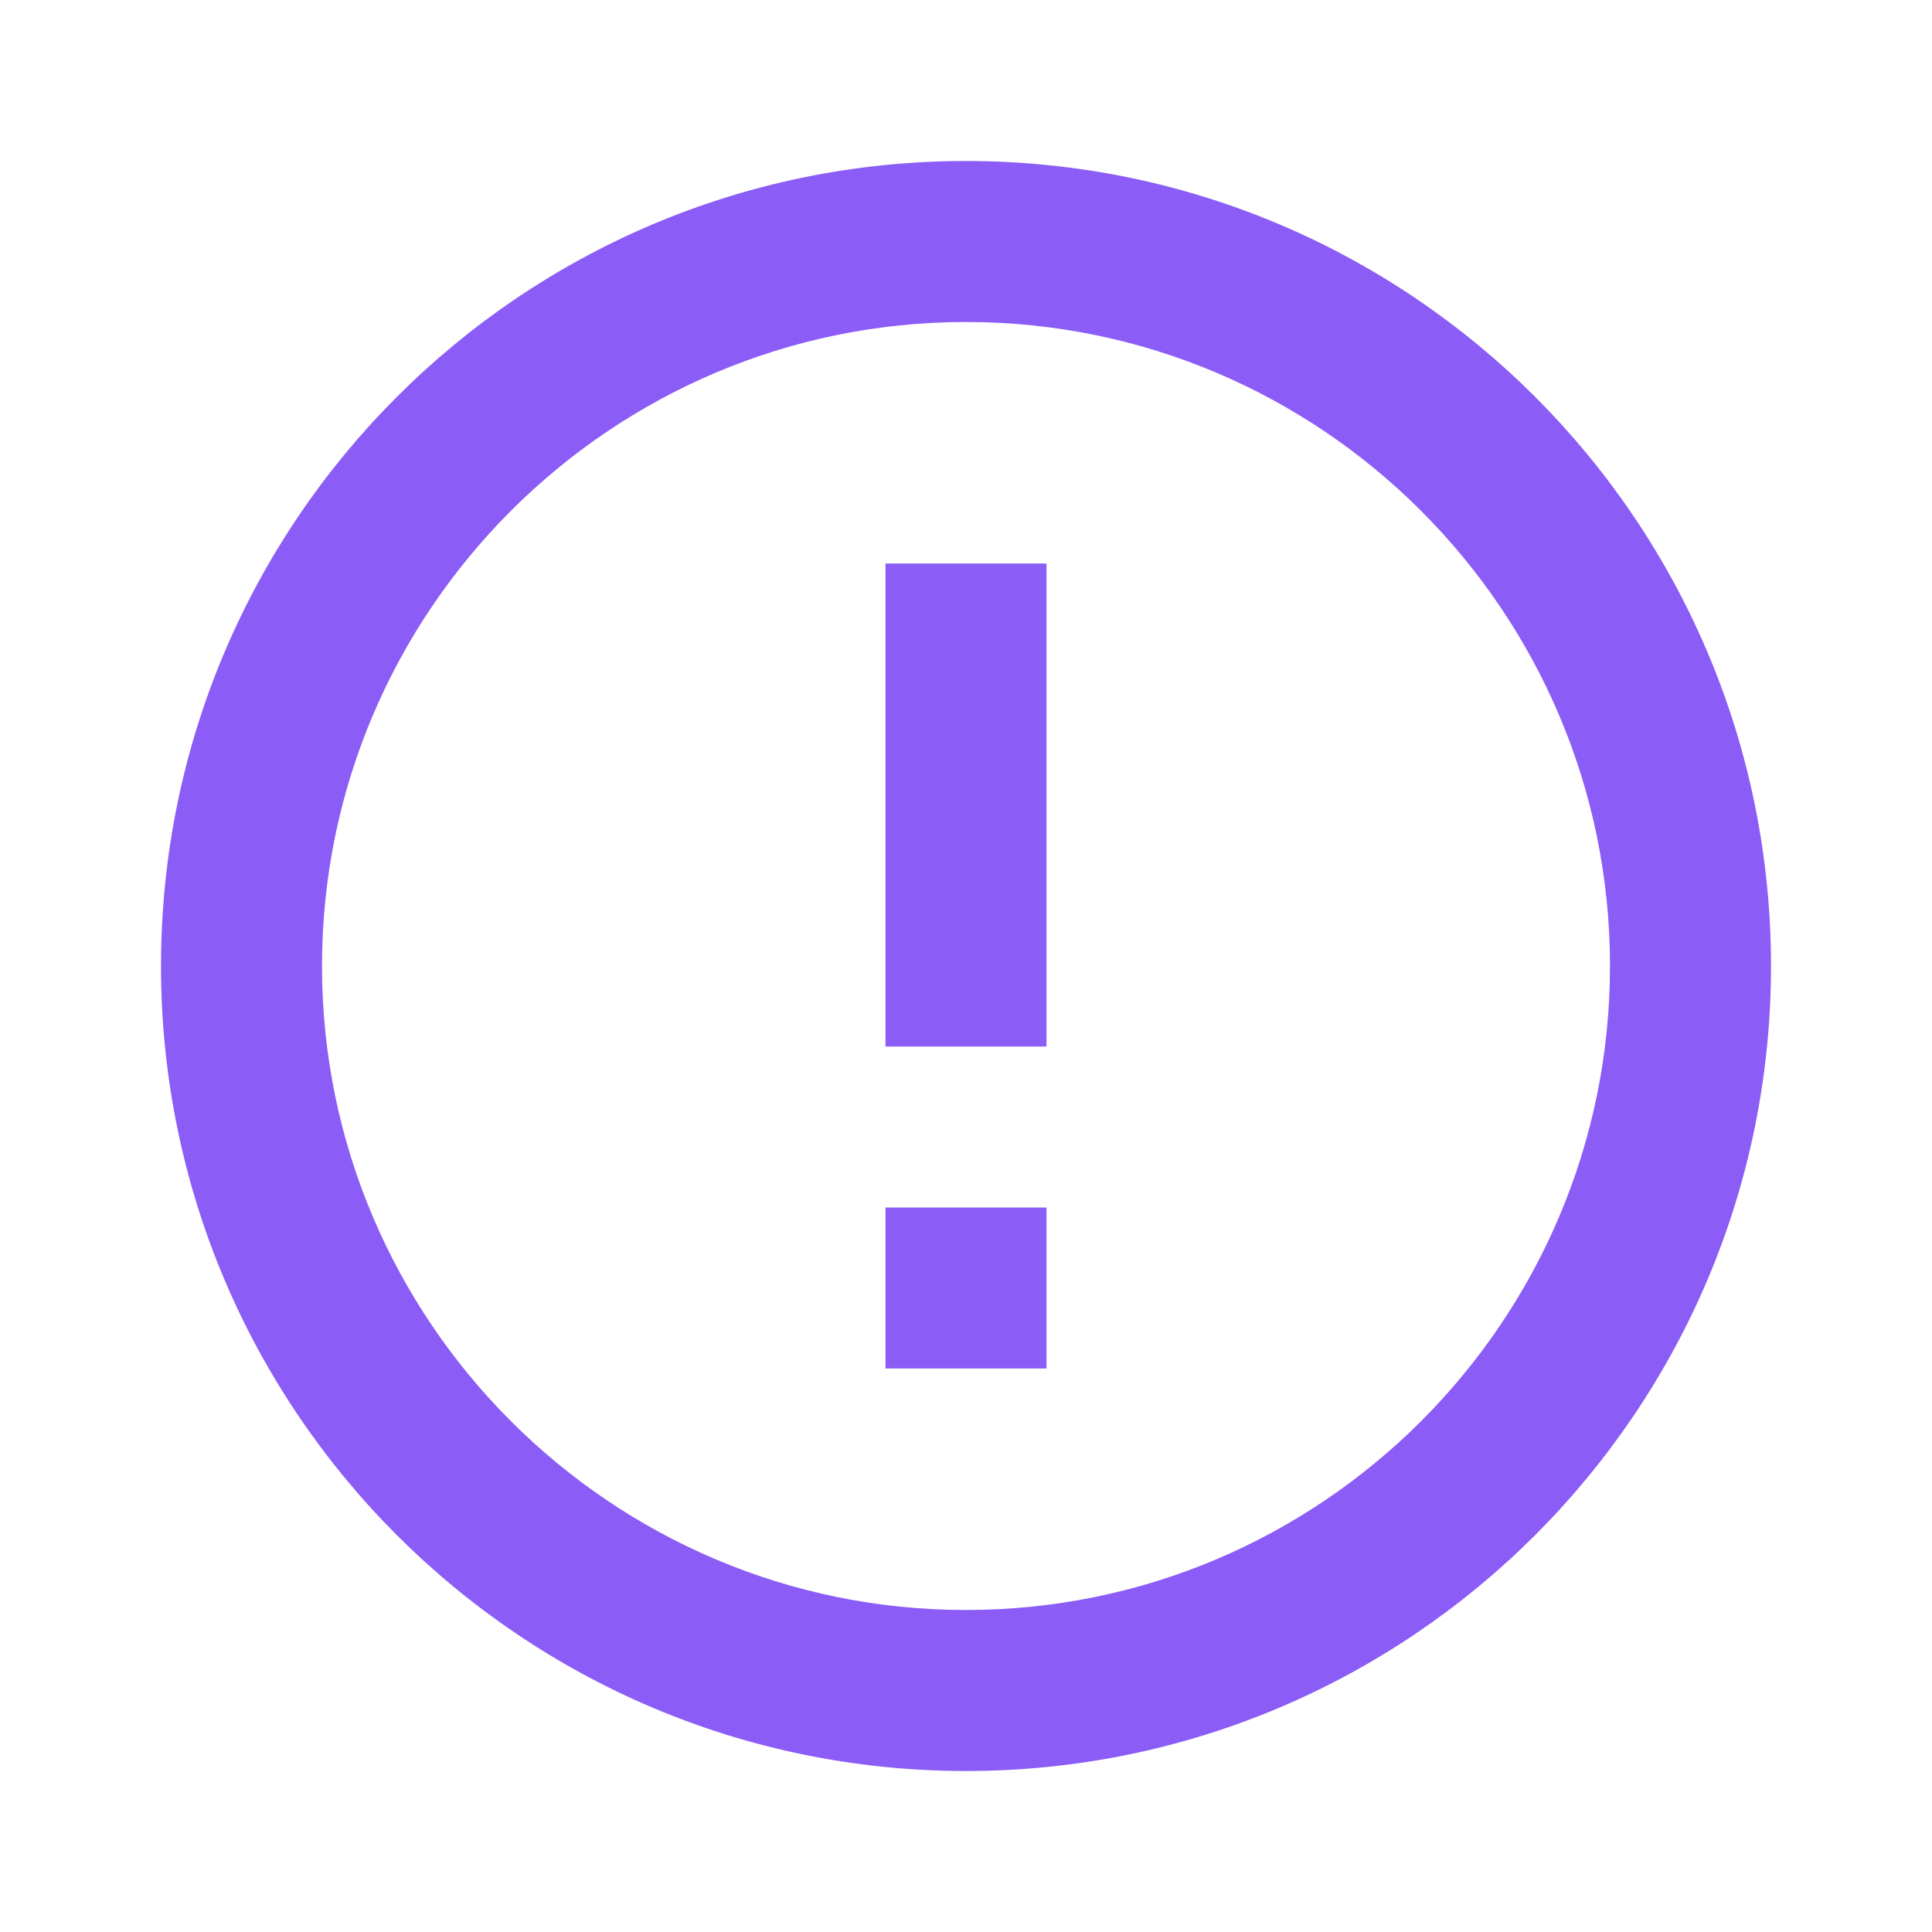
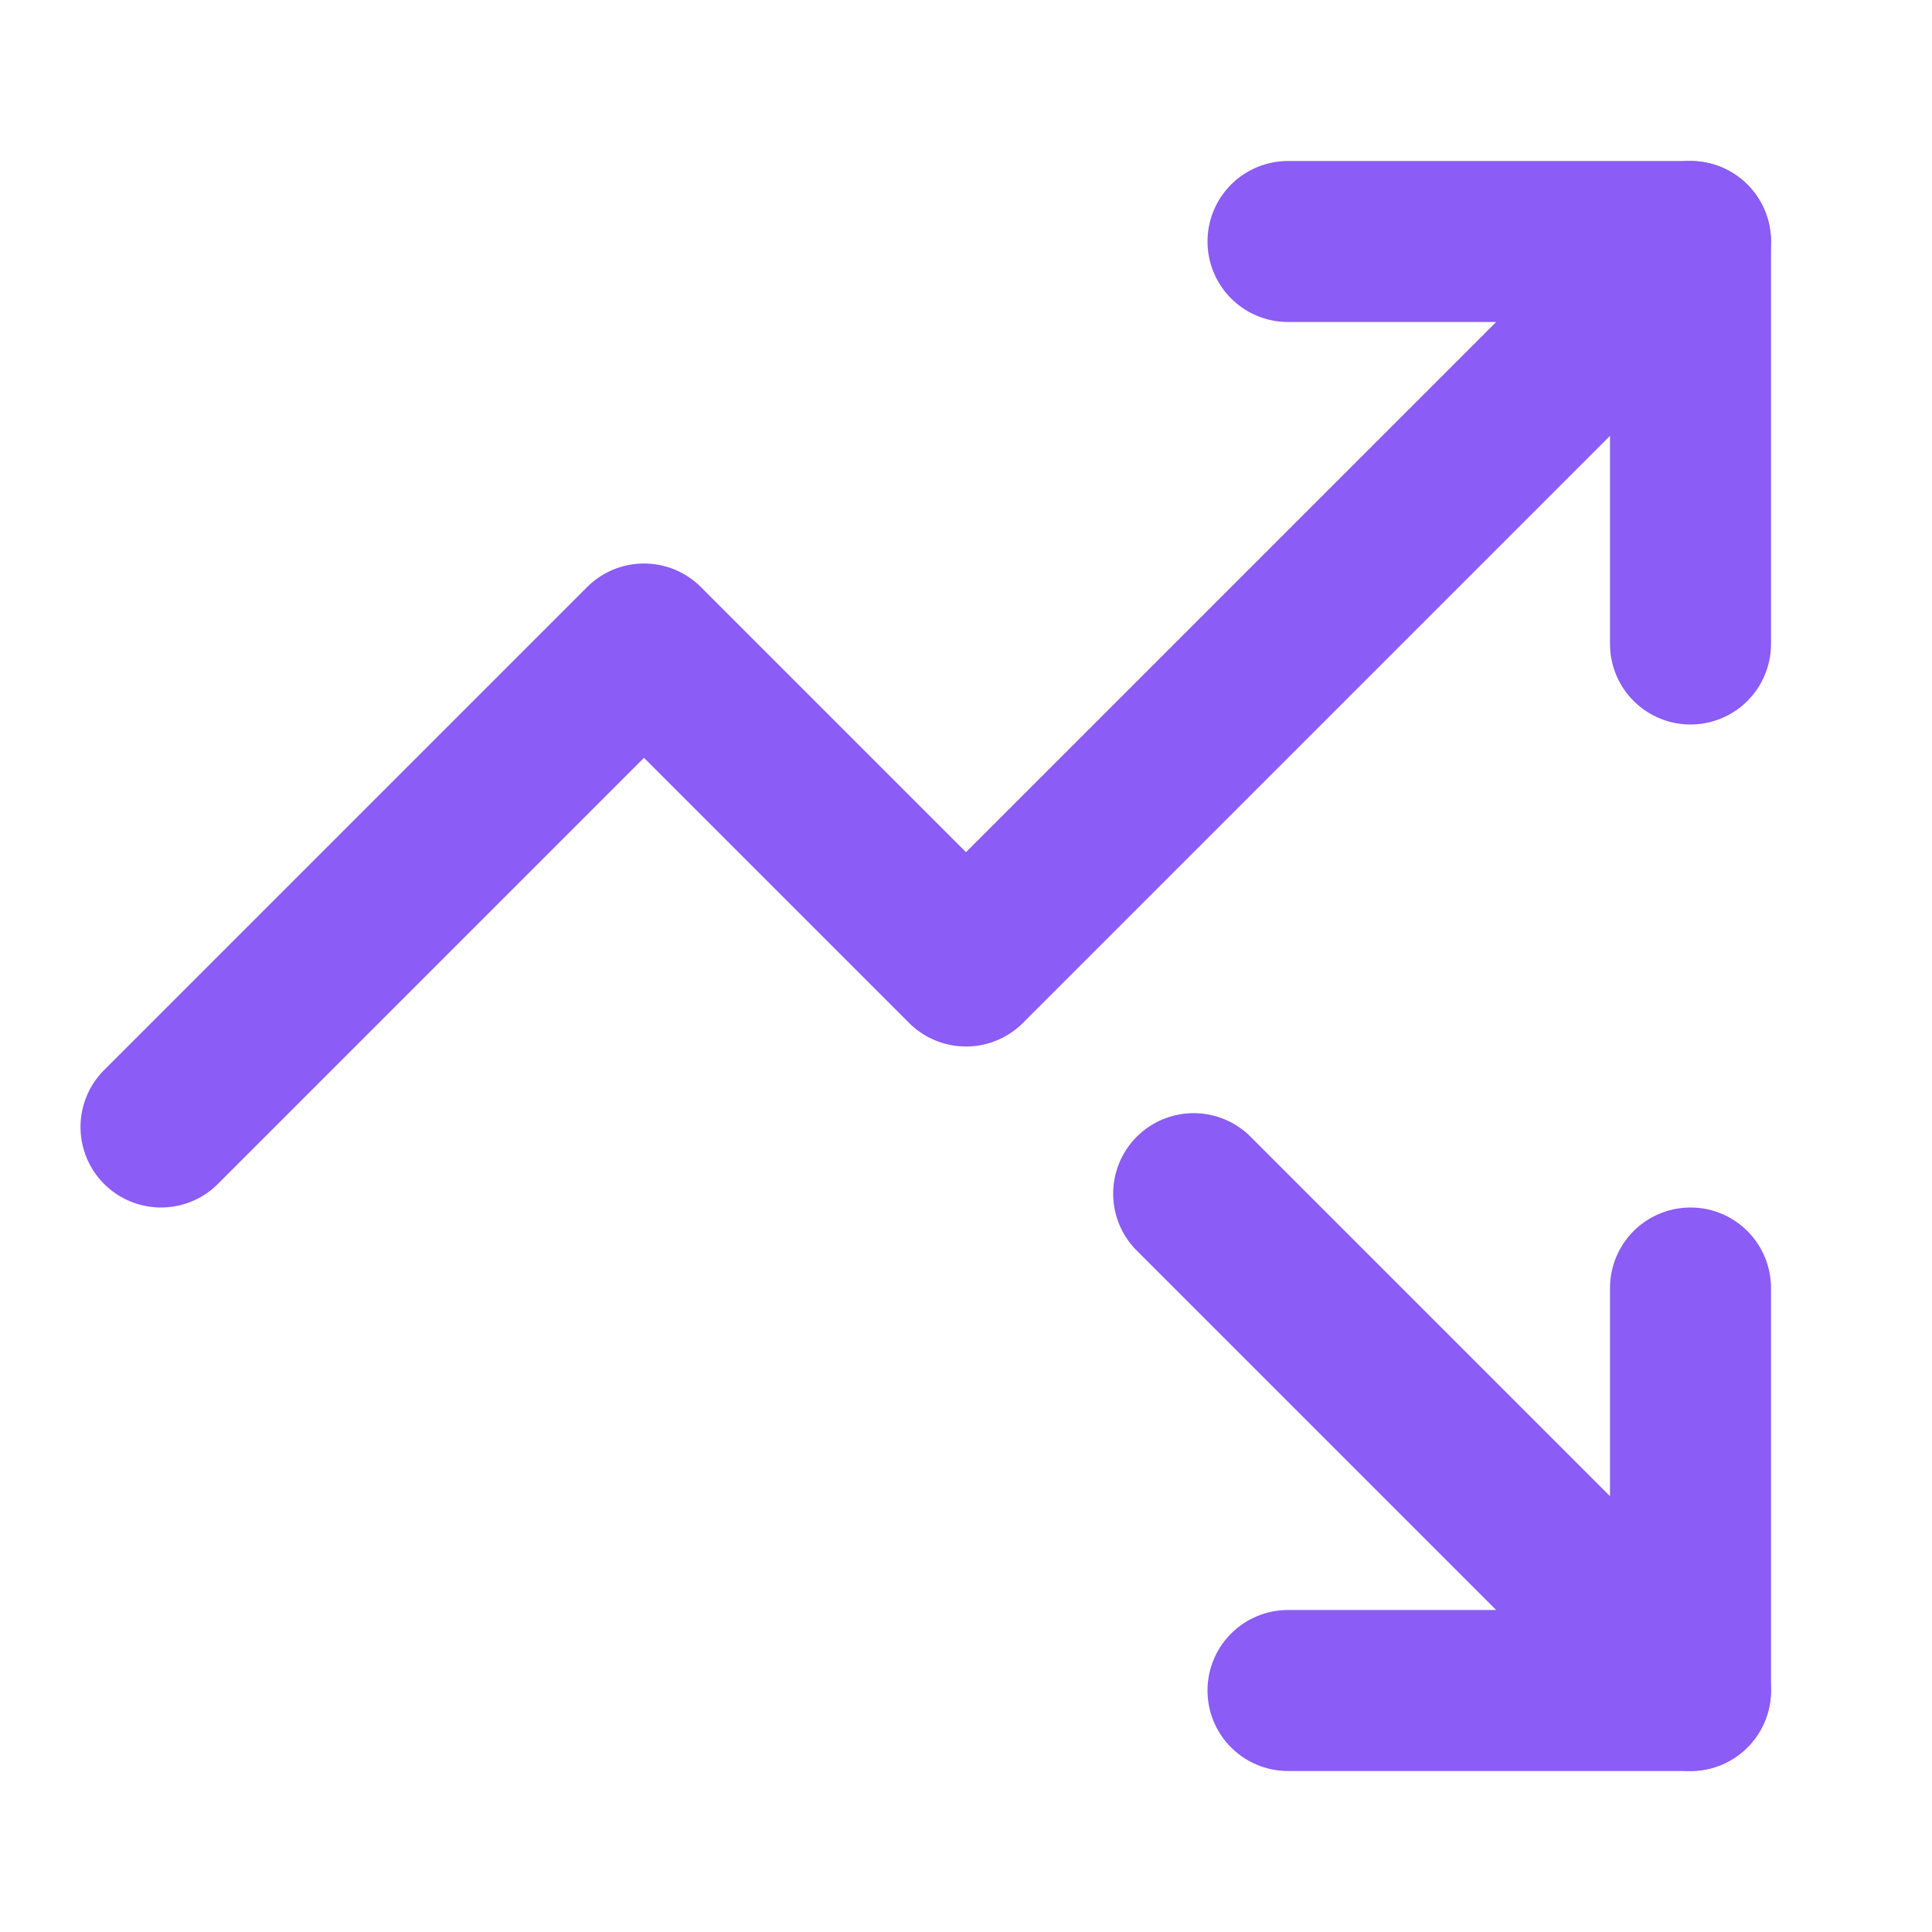
- <svg xmlns="http://www.w3.org/2000/svg" viewBox="0 0 24 24" fill="#8B5CF6">
-   <path d="M12 2C6.48 2 2 6.48 2 12s4.48 10 10 10 10-4.48 10-10S17.52 2 12 2zm0 18c-4.41 0-8-3.59-8-8s3.59-8 8-8 8 3.59 8 8-3.59 8-8 8zm-1-13h2v6h-2zm0 8h2v2h-2z" />
+ <svg xmlns="http://www.w3.org/2000/svg" viewBox="0 0 24 24" fill="none" stroke="#8B5CF6" stroke-width="2" stroke-linecap="round" stroke-linejoin="round">
+   <path d="M14.828 14.828 21 21" />
+   <path d="M21 16v5h-5" />
+   <path d="m21 3-9 9-4-4-6 6" />
+   <path d="M21 8V3h-5" />
</svg>
